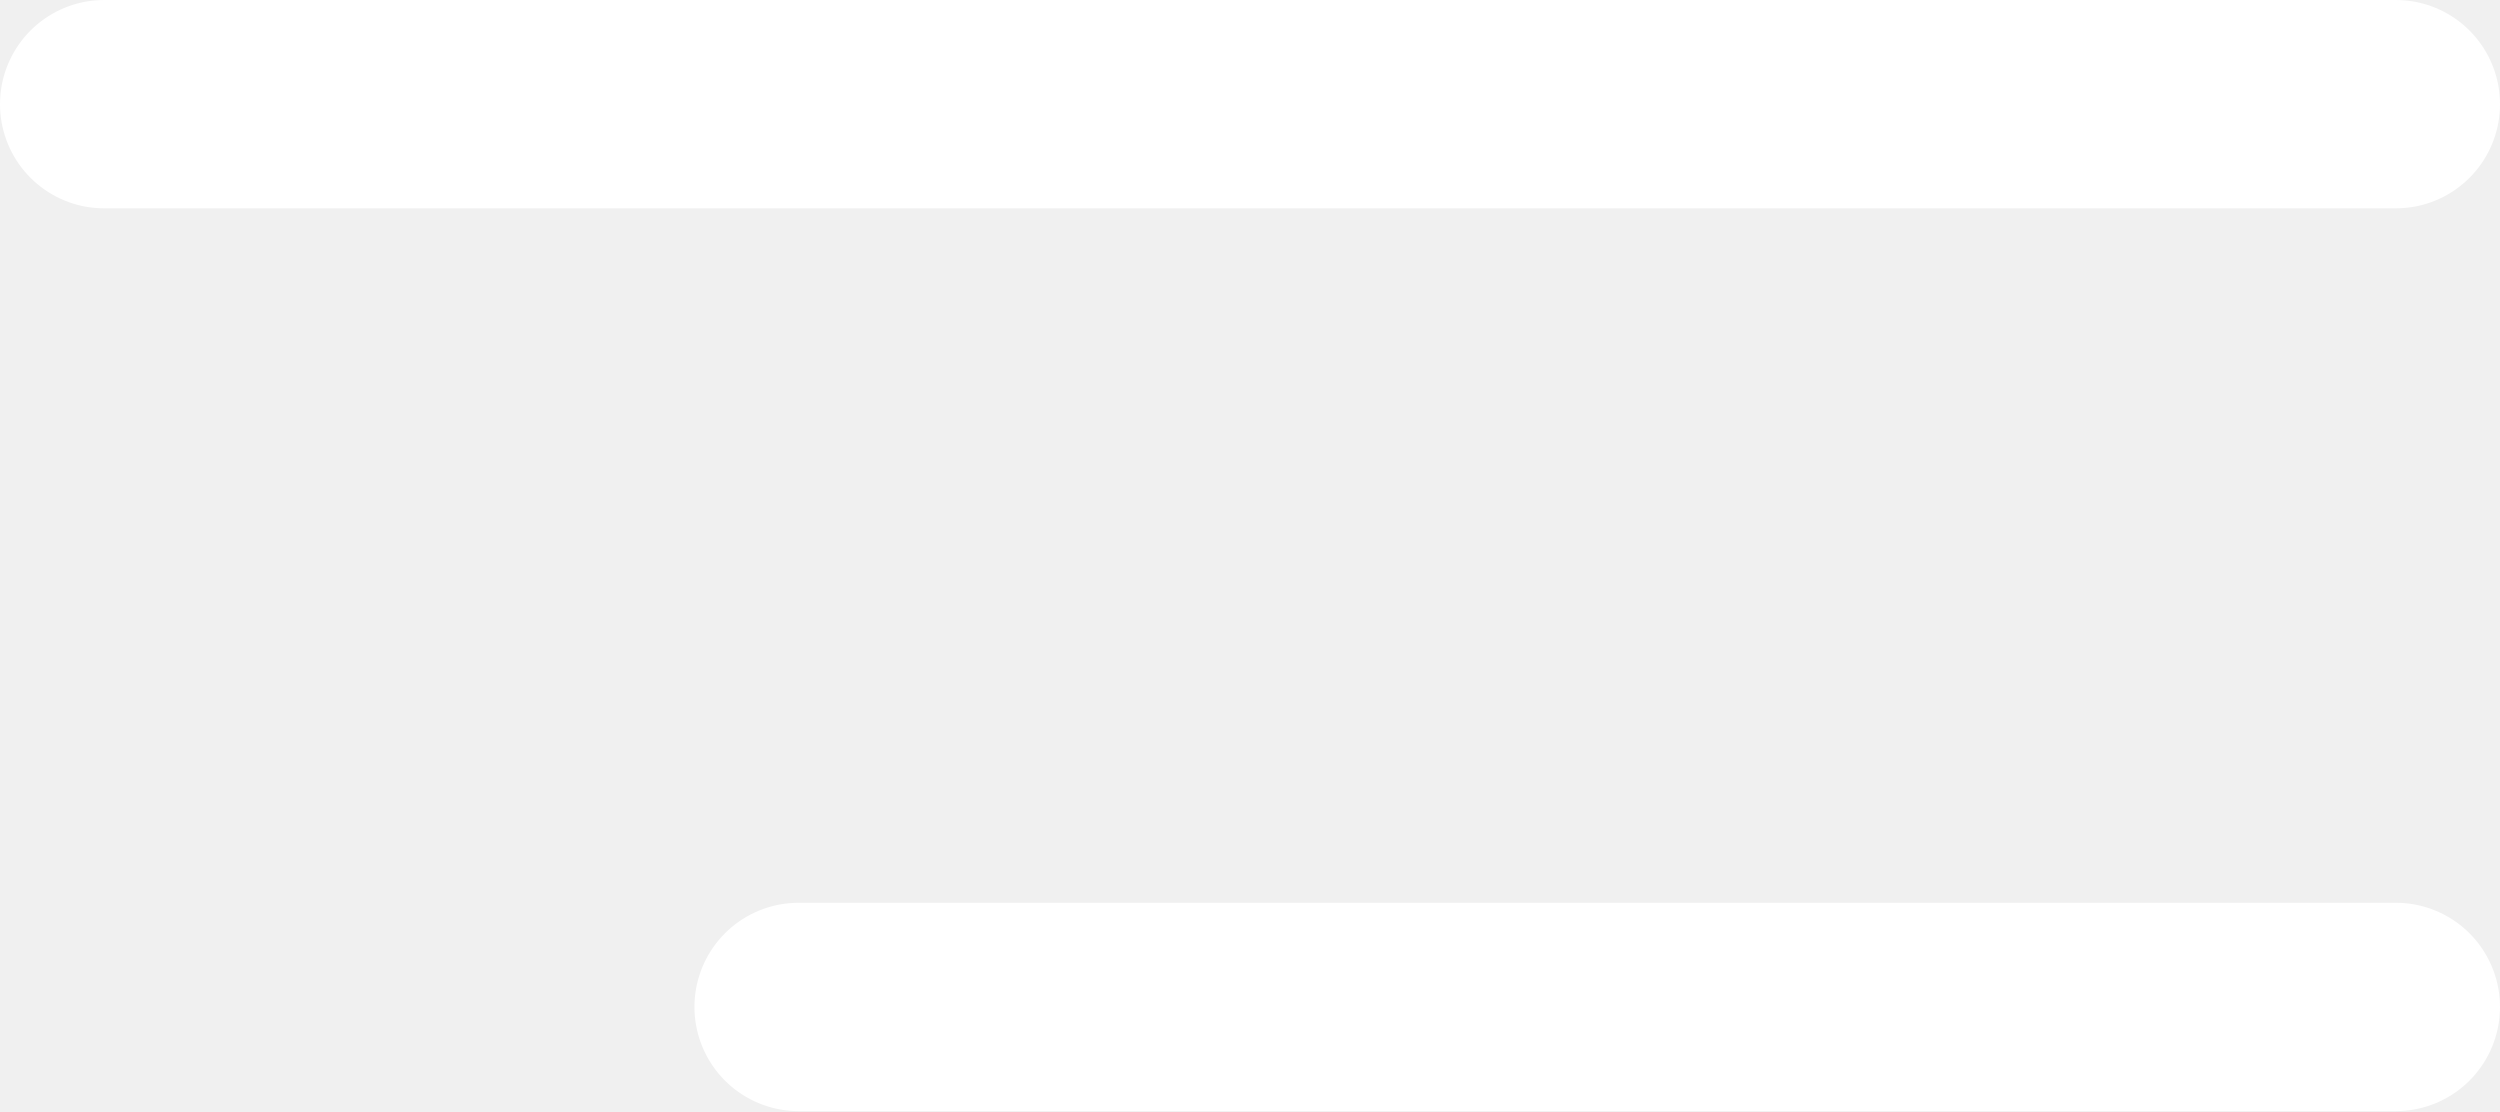
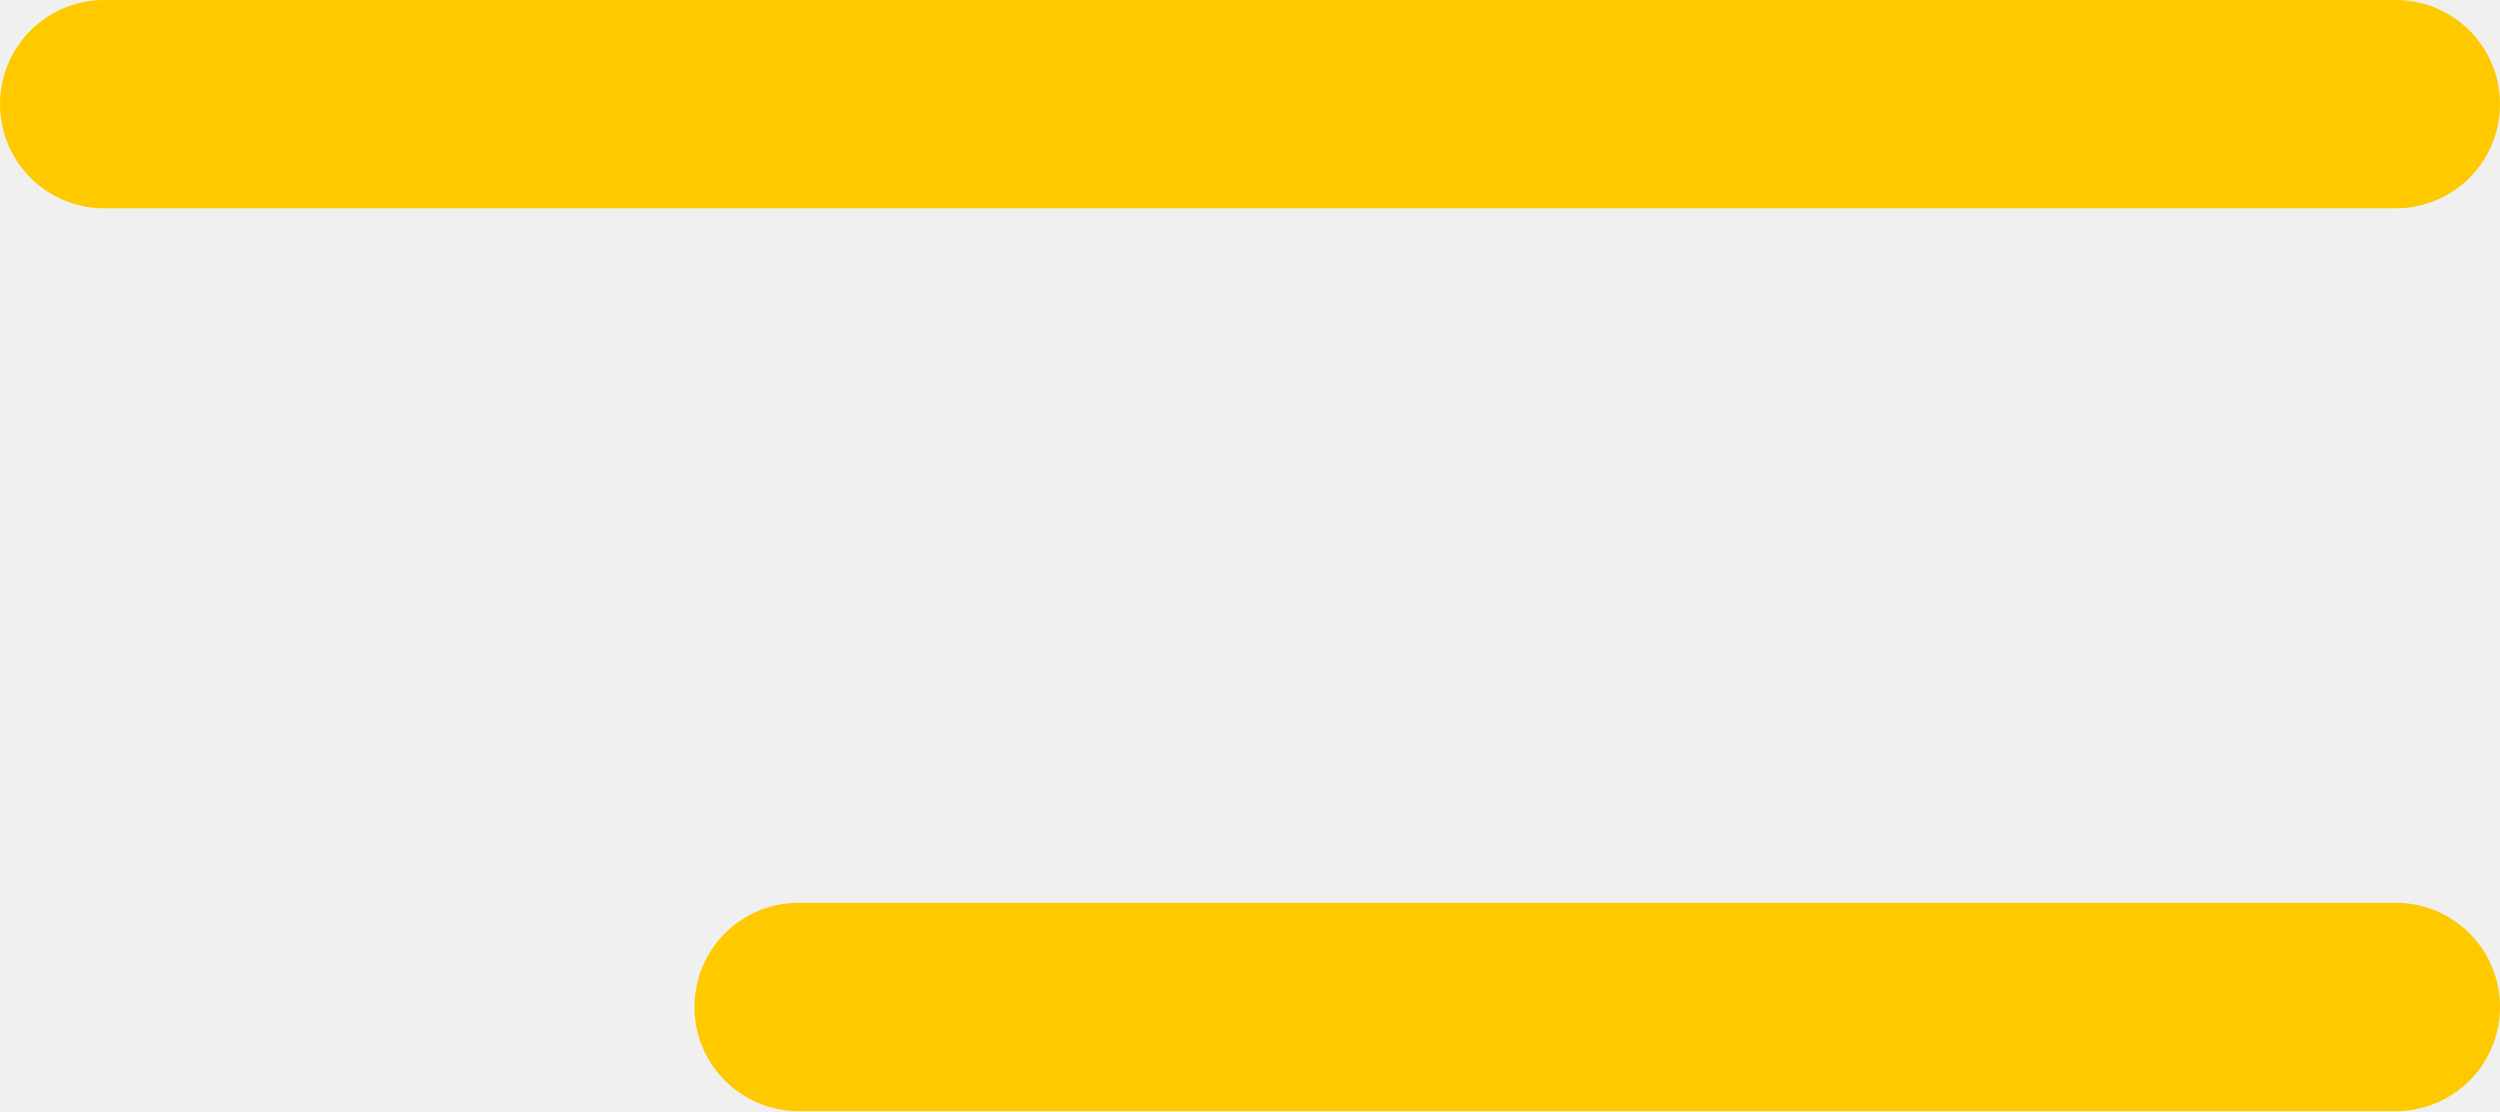
<svg xmlns="http://www.w3.org/2000/svg" width="36" height="16" viewBox="0 0 36 16" fill="none">
-   <line x1="1.5" y1="1.5" x2="34.5" y2="1.5" stroke="white" stroke-width="3" stroke-linecap="round" />
-   <line x1="11.5" y1="14.5" x2="34.5" y2="14.5" stroke="white" stroke-width="3" stroke-linecap="round" />
+   <line x1="1.5" y1="1.5" x2="34.5" y2="1.5" stroke="#FFC900" stroke-width="3" stroke-linecap="round" />
+   <line x1="11.5" y1="14.5" x2="34.5" y2="14.5" stroke="#FFC900" stroke-width="3" stroke-linecap="round" />
</svg>
